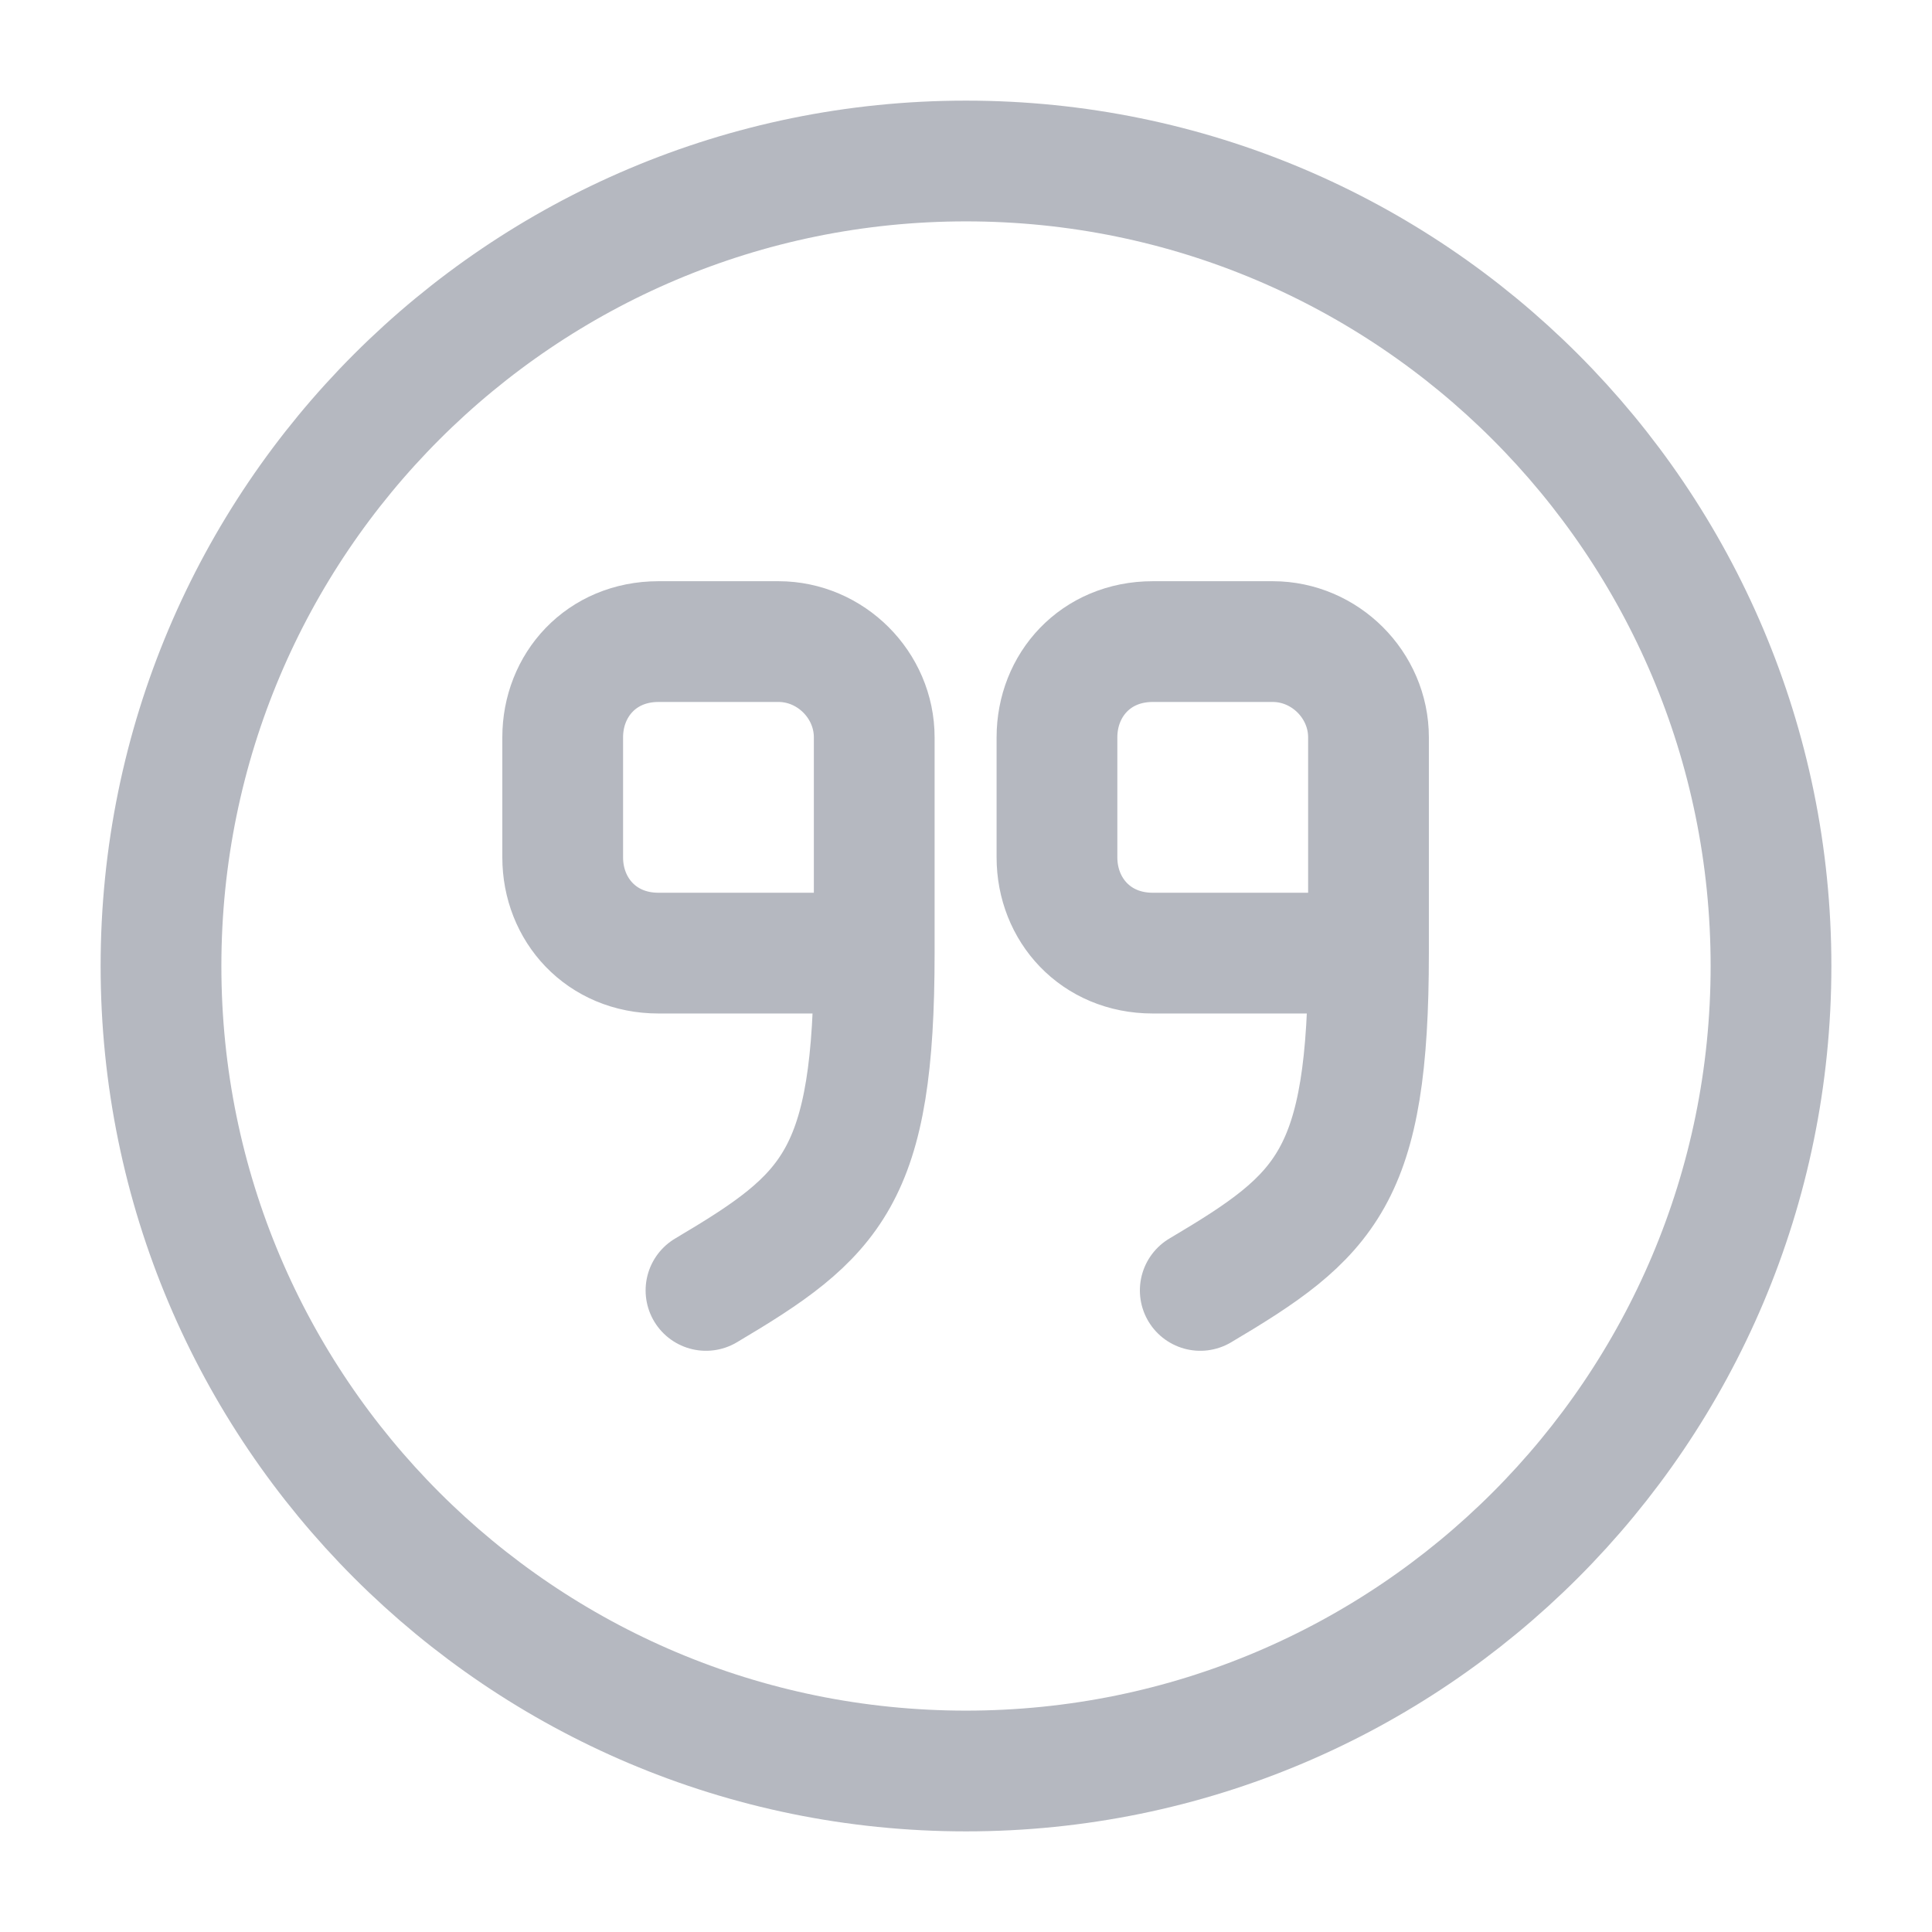
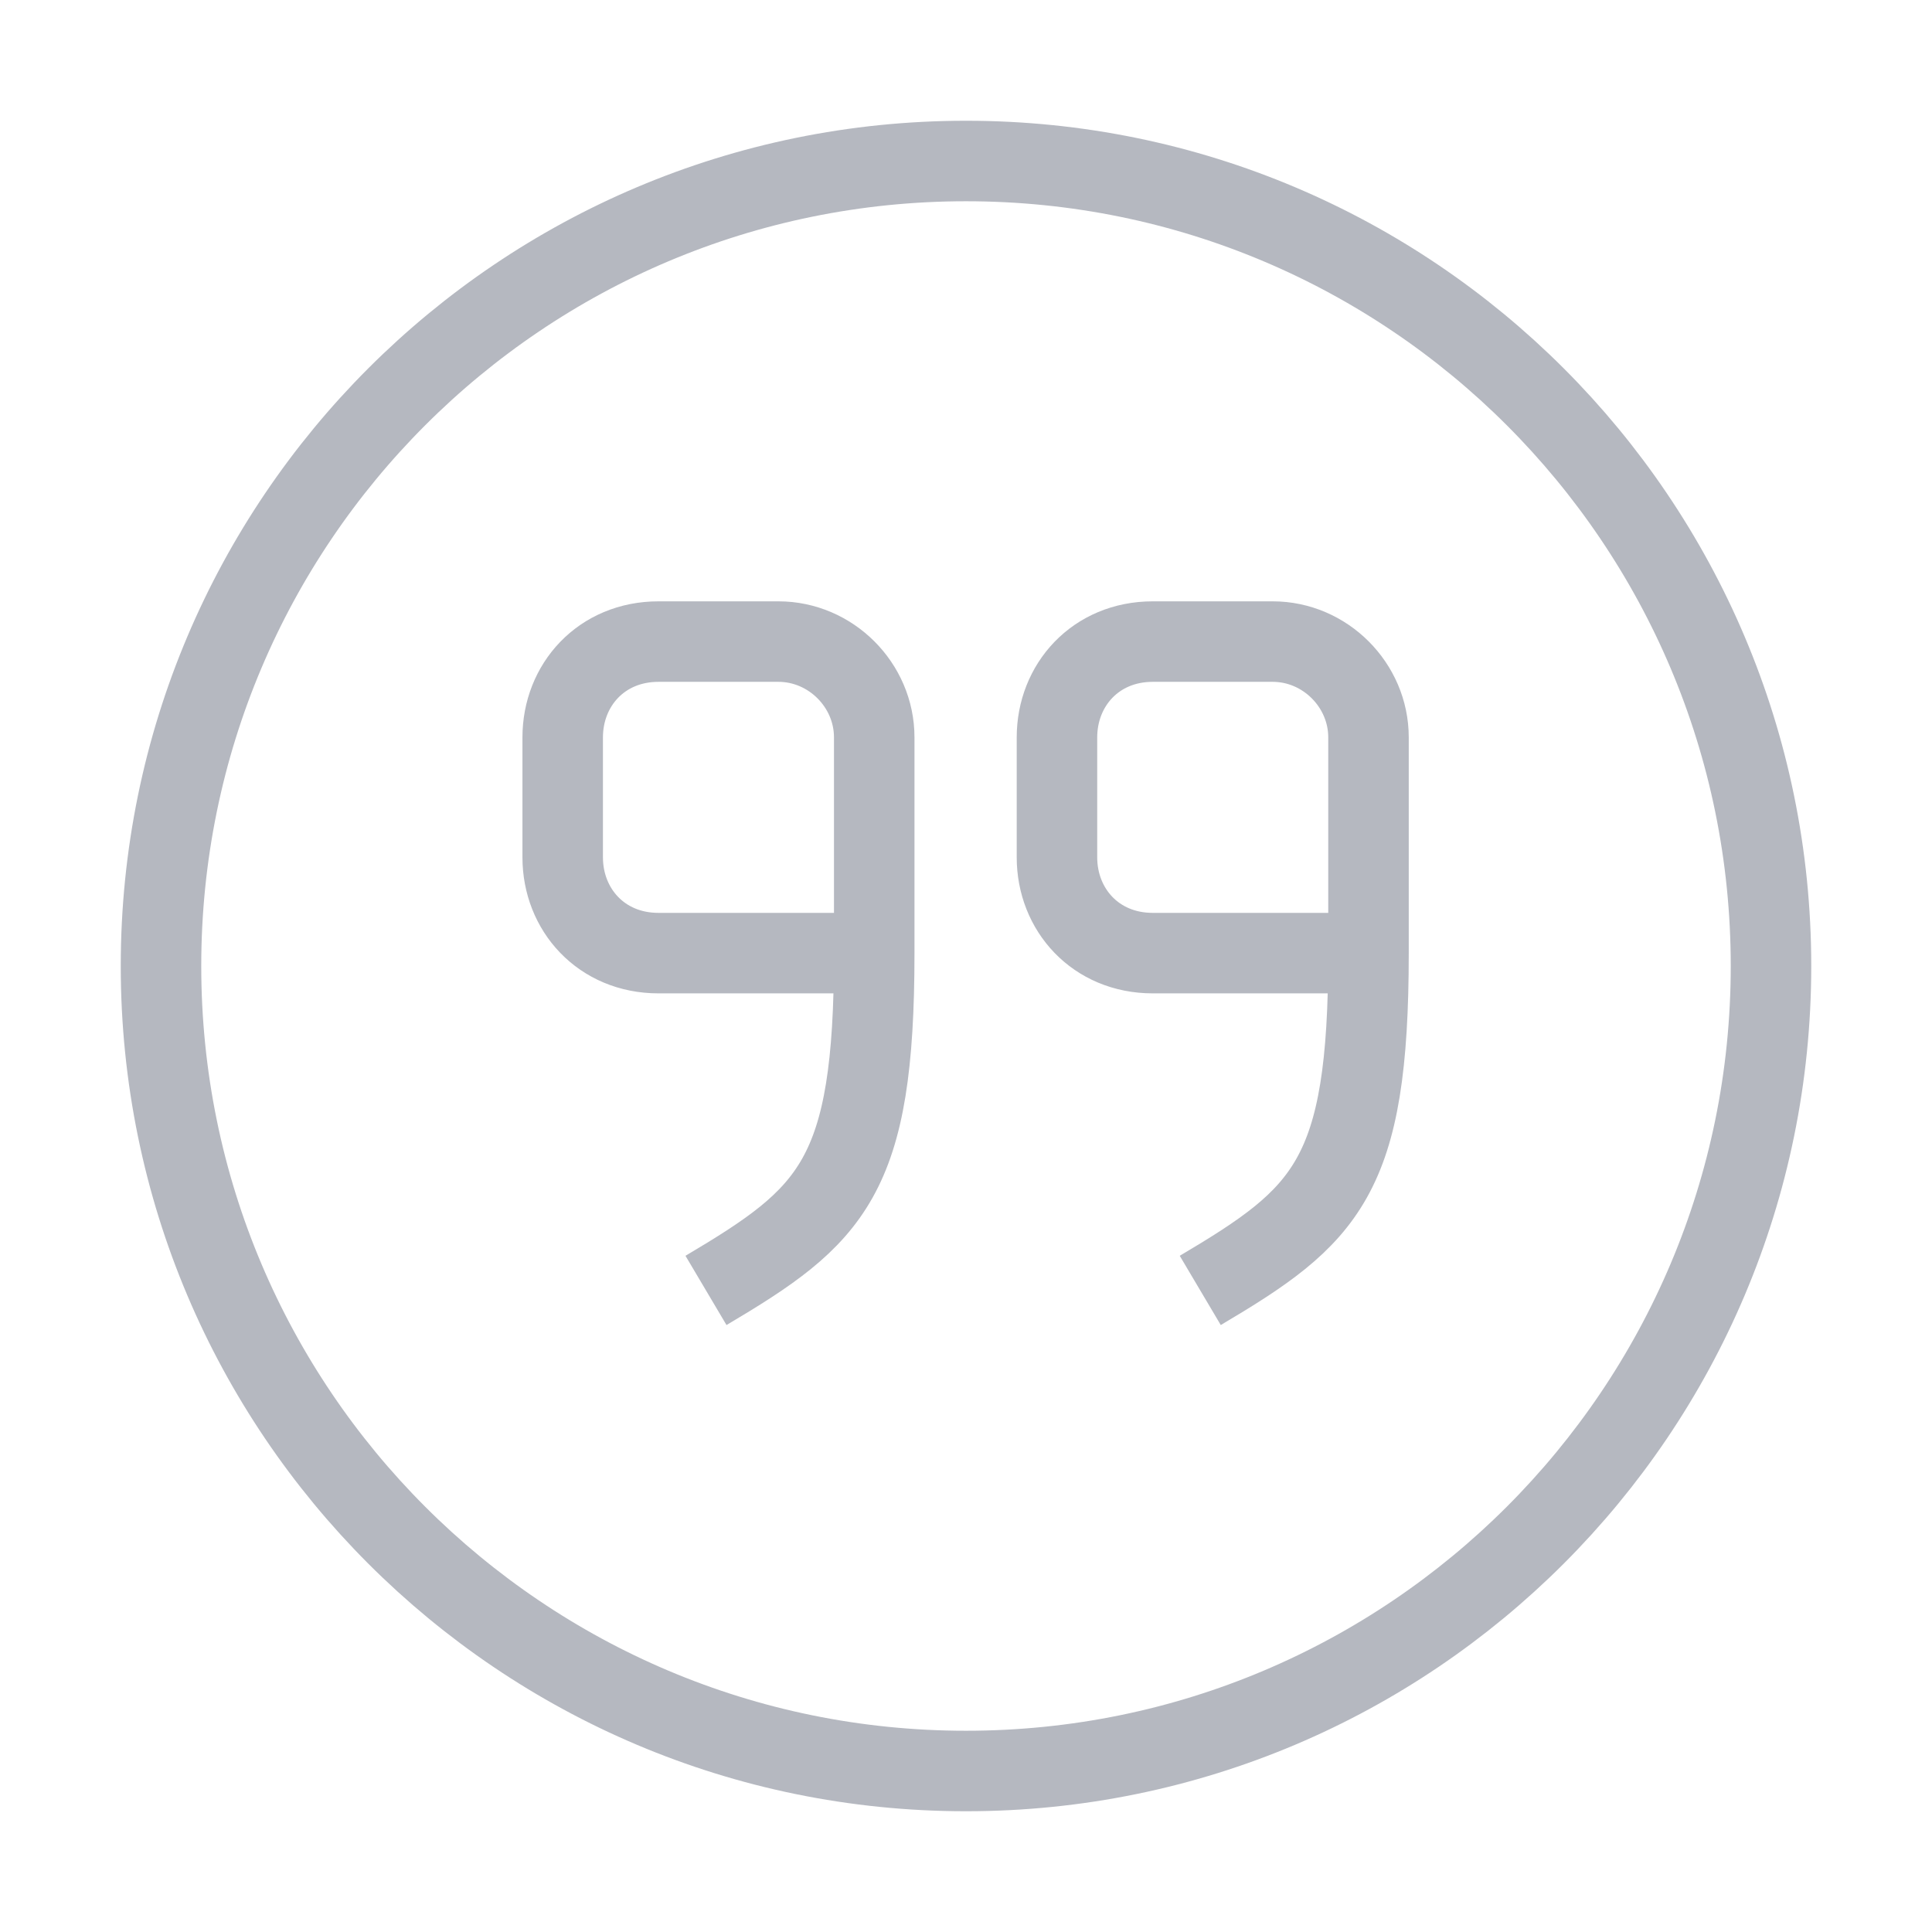
- <svg xmlns="http://www.w3.org/2000/svg" width="24" height="24" viewBox="0 0 24 24" fill="none" stroke="#B5B8C0" stroke-width="1.5" stroke-linecap="round" stroke-linejoin="round">
+ <svg xmlns="http://www.w3.org/2000/svg" width="24" height="24" viewBox="0 0 24 24" fill="none" stroke="#B5B8C0" strokeWidth="1.5" strokeLinecap="round" stroke-linejoin="round">
  <path d="M17 11.84H14.32C13.61 11.84 13.13 11.3 13.13 10.65V9.16C13.13 8.51 13.61 7.97 14.32 7.97H15.81C16.46 7.97 17 8.51 17 9.16V11.84ZM17 11.84C17 14.63 16.48 15.1 14.91 16.03M10.86 11.84H8.18C7.47 11.84 6.99 11.3 6.99 10.65V9.16C6.99 8.51 7.47 7.97 8.18 7.97H9.67C10.32 7.97 10.86 8.51 10.86 9.16V11.84ZM10.86 11.84C10.86 14.63 10.34 15.1 8.77 16.03" />
  <path d="M12 22C17.523 22 22 17.523 22 12C22 6.477 17.523 2 12 2C6.477 2 2 6.477 2 12C2 17.523 6.477 22 12 22Z" />
</svg>
